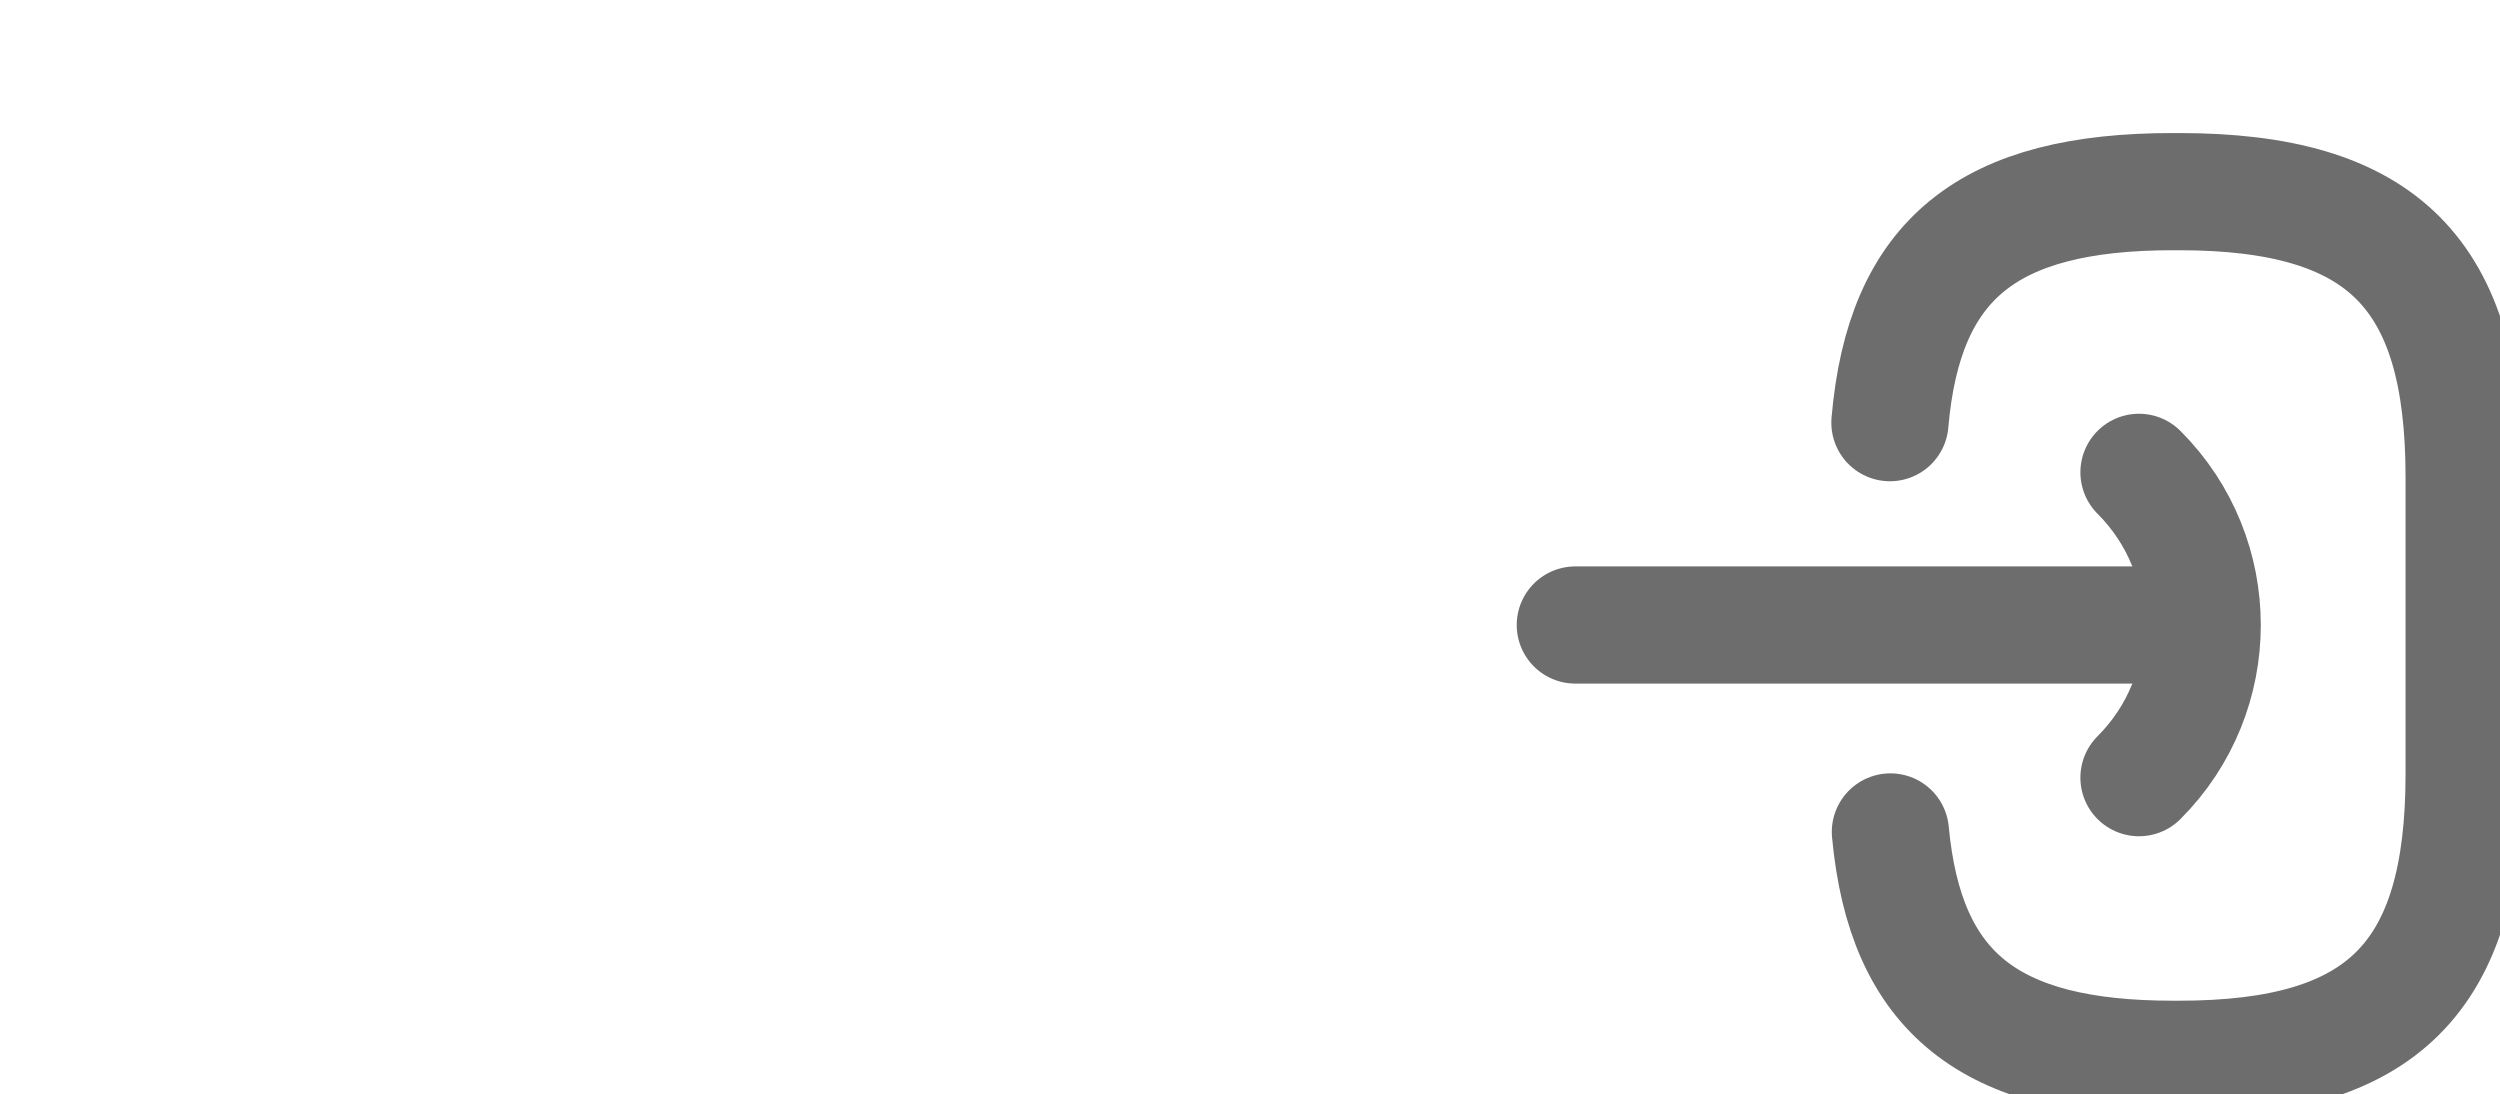
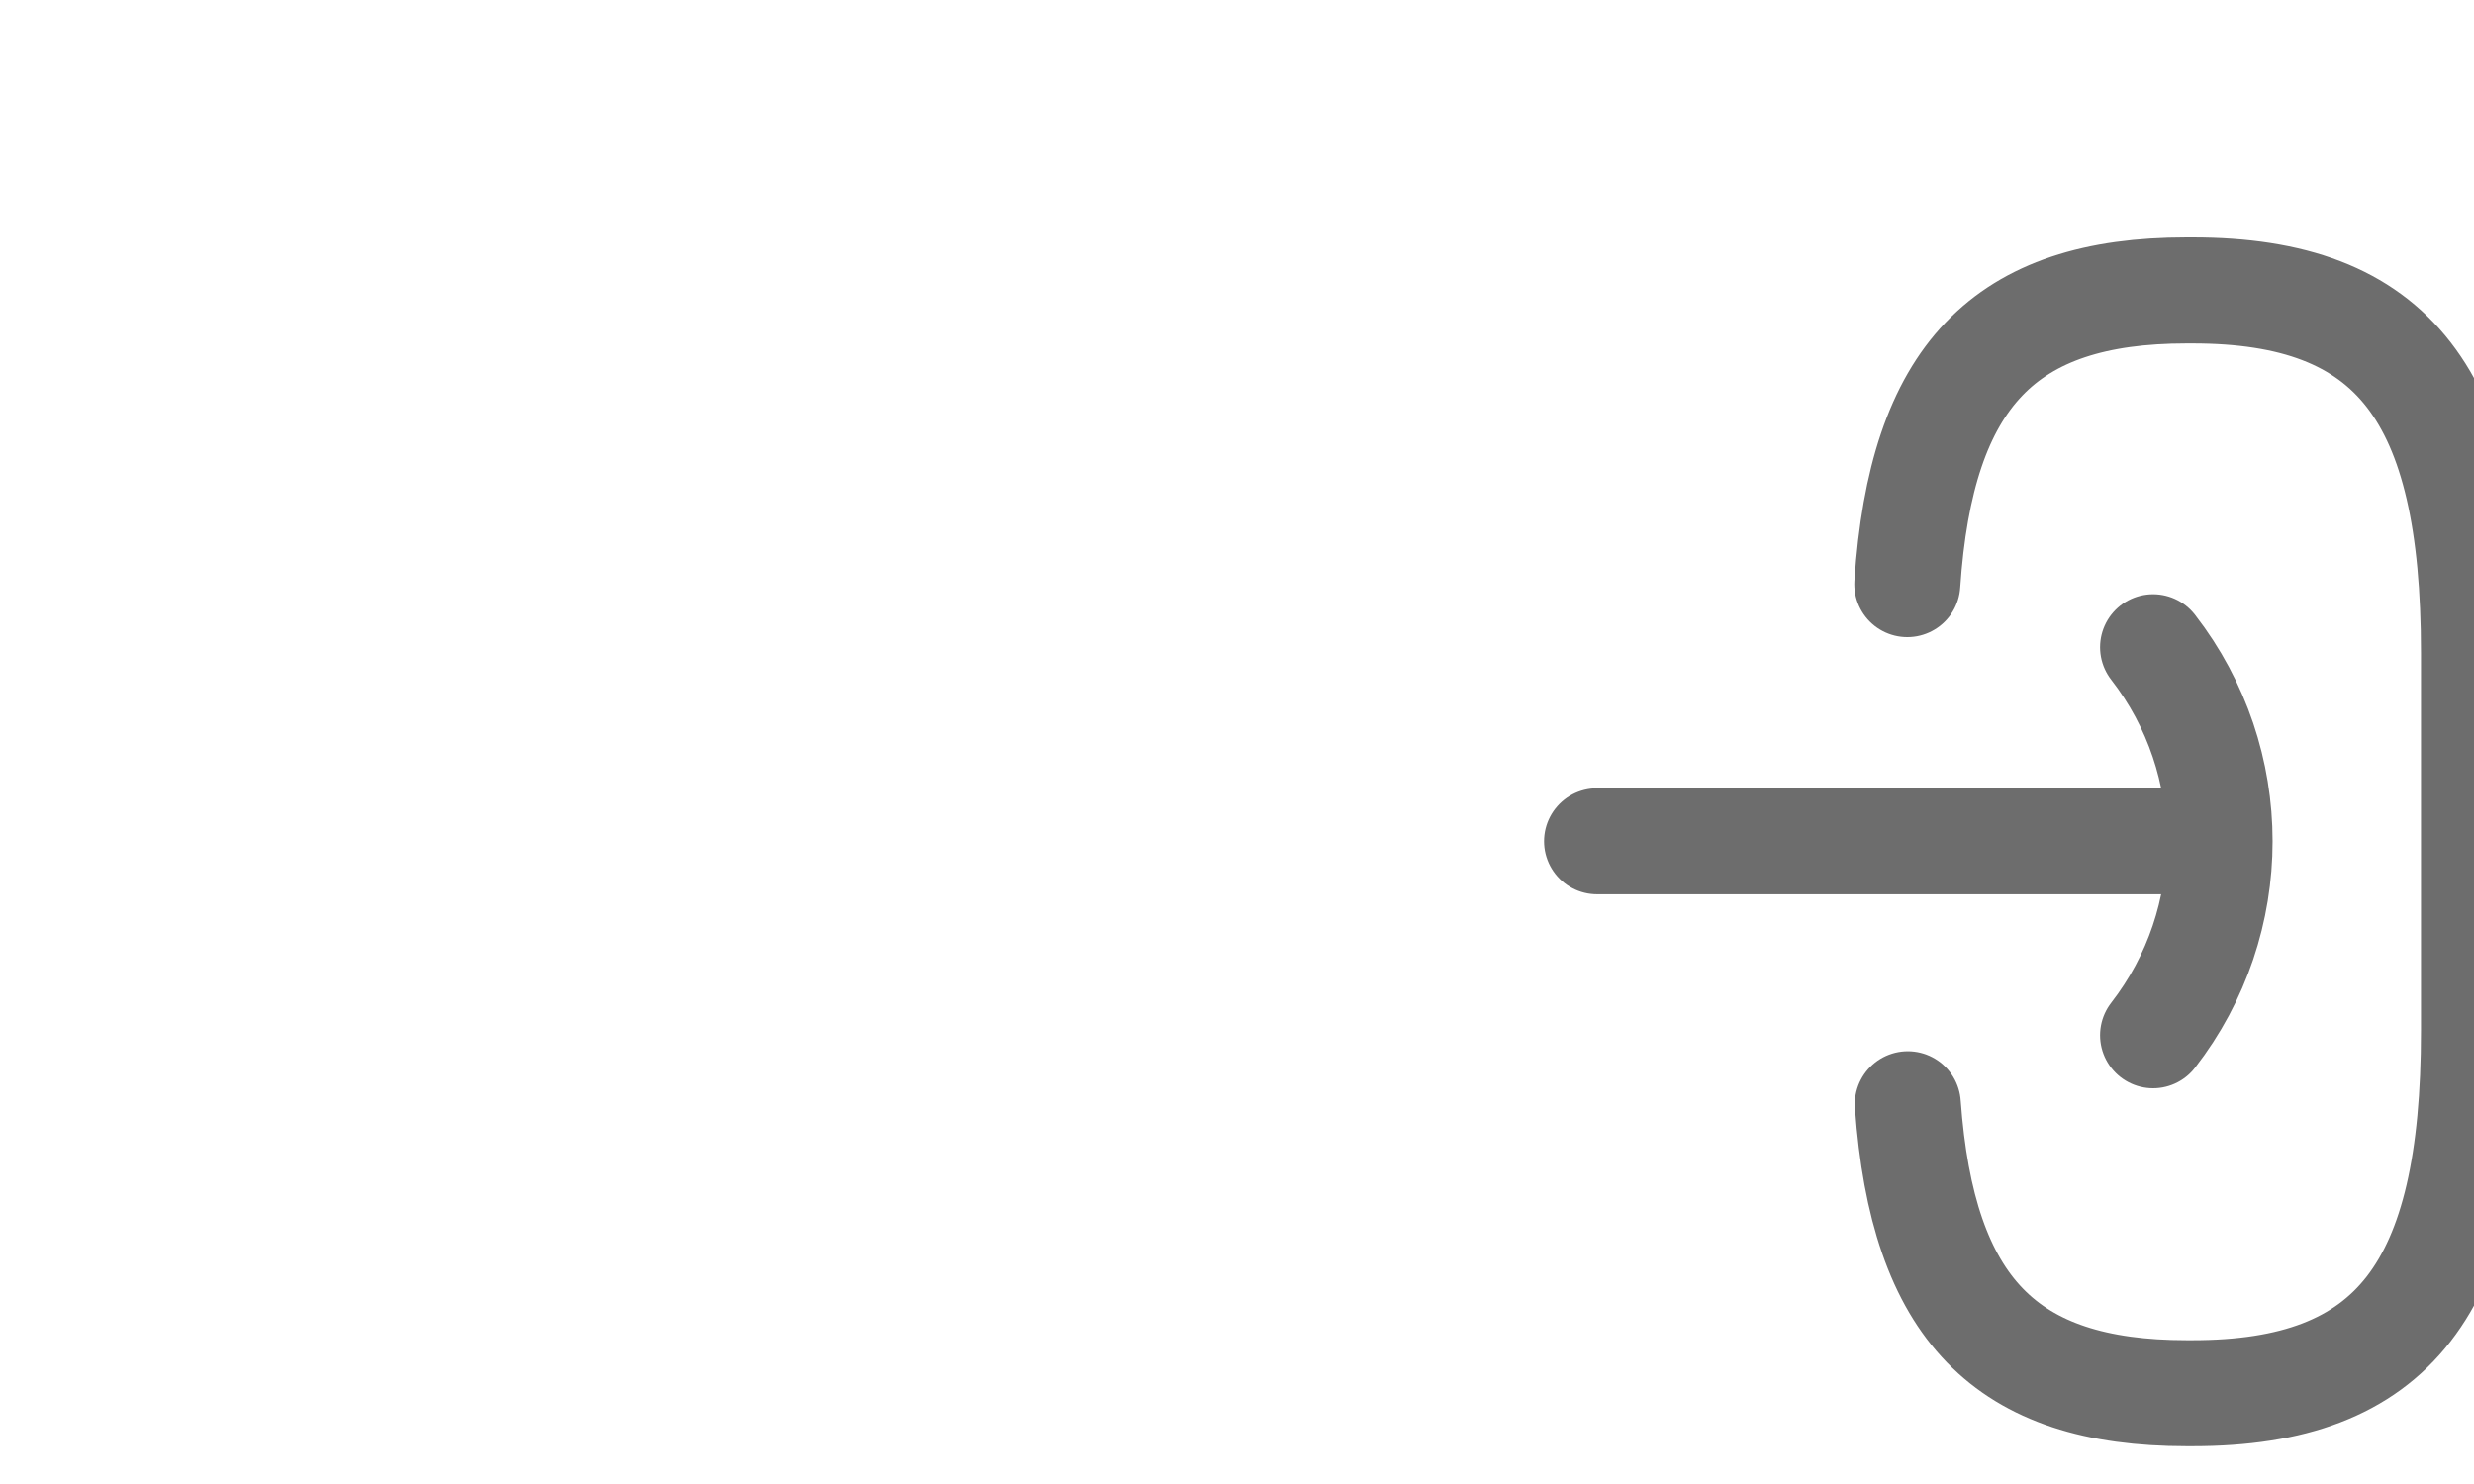
- <svg xmlns="http://www.w3.org/2000/svg" width="32" height="14" viewBox="0 0 32 14" fill="none">
-   <path d="M24.191 5.41C24.372 3.31 25.451 2.453 27.814 2.453H27.89C30.497 2.453 31.541 3.497 31.541 6.104V9.908C31.541 12.515 30.497 13.559 27.89 13.559H27.814C25.469 13.559 24.39 12.713 24.197 10.649" stroke="#6D6D6D" stroke-width="1.5" stroke-linecap="round" stroke-linejoin="round" />
-   <path d="M20.164 8H27.677" stroke="#6D6D6D" stroke-width="1.5" stroke-linecap="round" stroke-linejoin="round" />
-   <path d="M27.379 6.046V6.046C28.458 7.125 28.458 8.875 27.379 9.954V9.954" stroke="#6D6D6D" stroke-width="1.5" stroke-linecap="round" stroke-linejoin="round" />
+ <svg xmlns="http://www.w3.org/2000/svg" width="35" height="21" viewBox="0 0 35 21" fill="none">
+   <path d="M26.983 8.266C27.181 5.315 28.358 4.11 30.934 4.11H31.017C33.861 4.11 35 5.577 35 9.241V14.585C35 18.248 33.861 19.715 31.017 19.715H30.934C28.377 19.715 27.2 18.527 26.99 15.626" stroke="#6D6D6D" stroke-width="1.5" stroke-linecap="round" stroke-linejoin="round" />
+   <path d="M22.594 11.905H30.788" stroke="#6D6D6D" stroke-width="1.5" stroke-linecap="round" stroke-linejoin="round" />
+   <path d="M30.46 9.159V9.159C31.714 10.775 31.714 13.035 30.46 14.65V14.65" stroke="#6D6D6D" stroke-width="1.5" stroke-linecap="round" stroke-linejoin="round" />
</svg>
